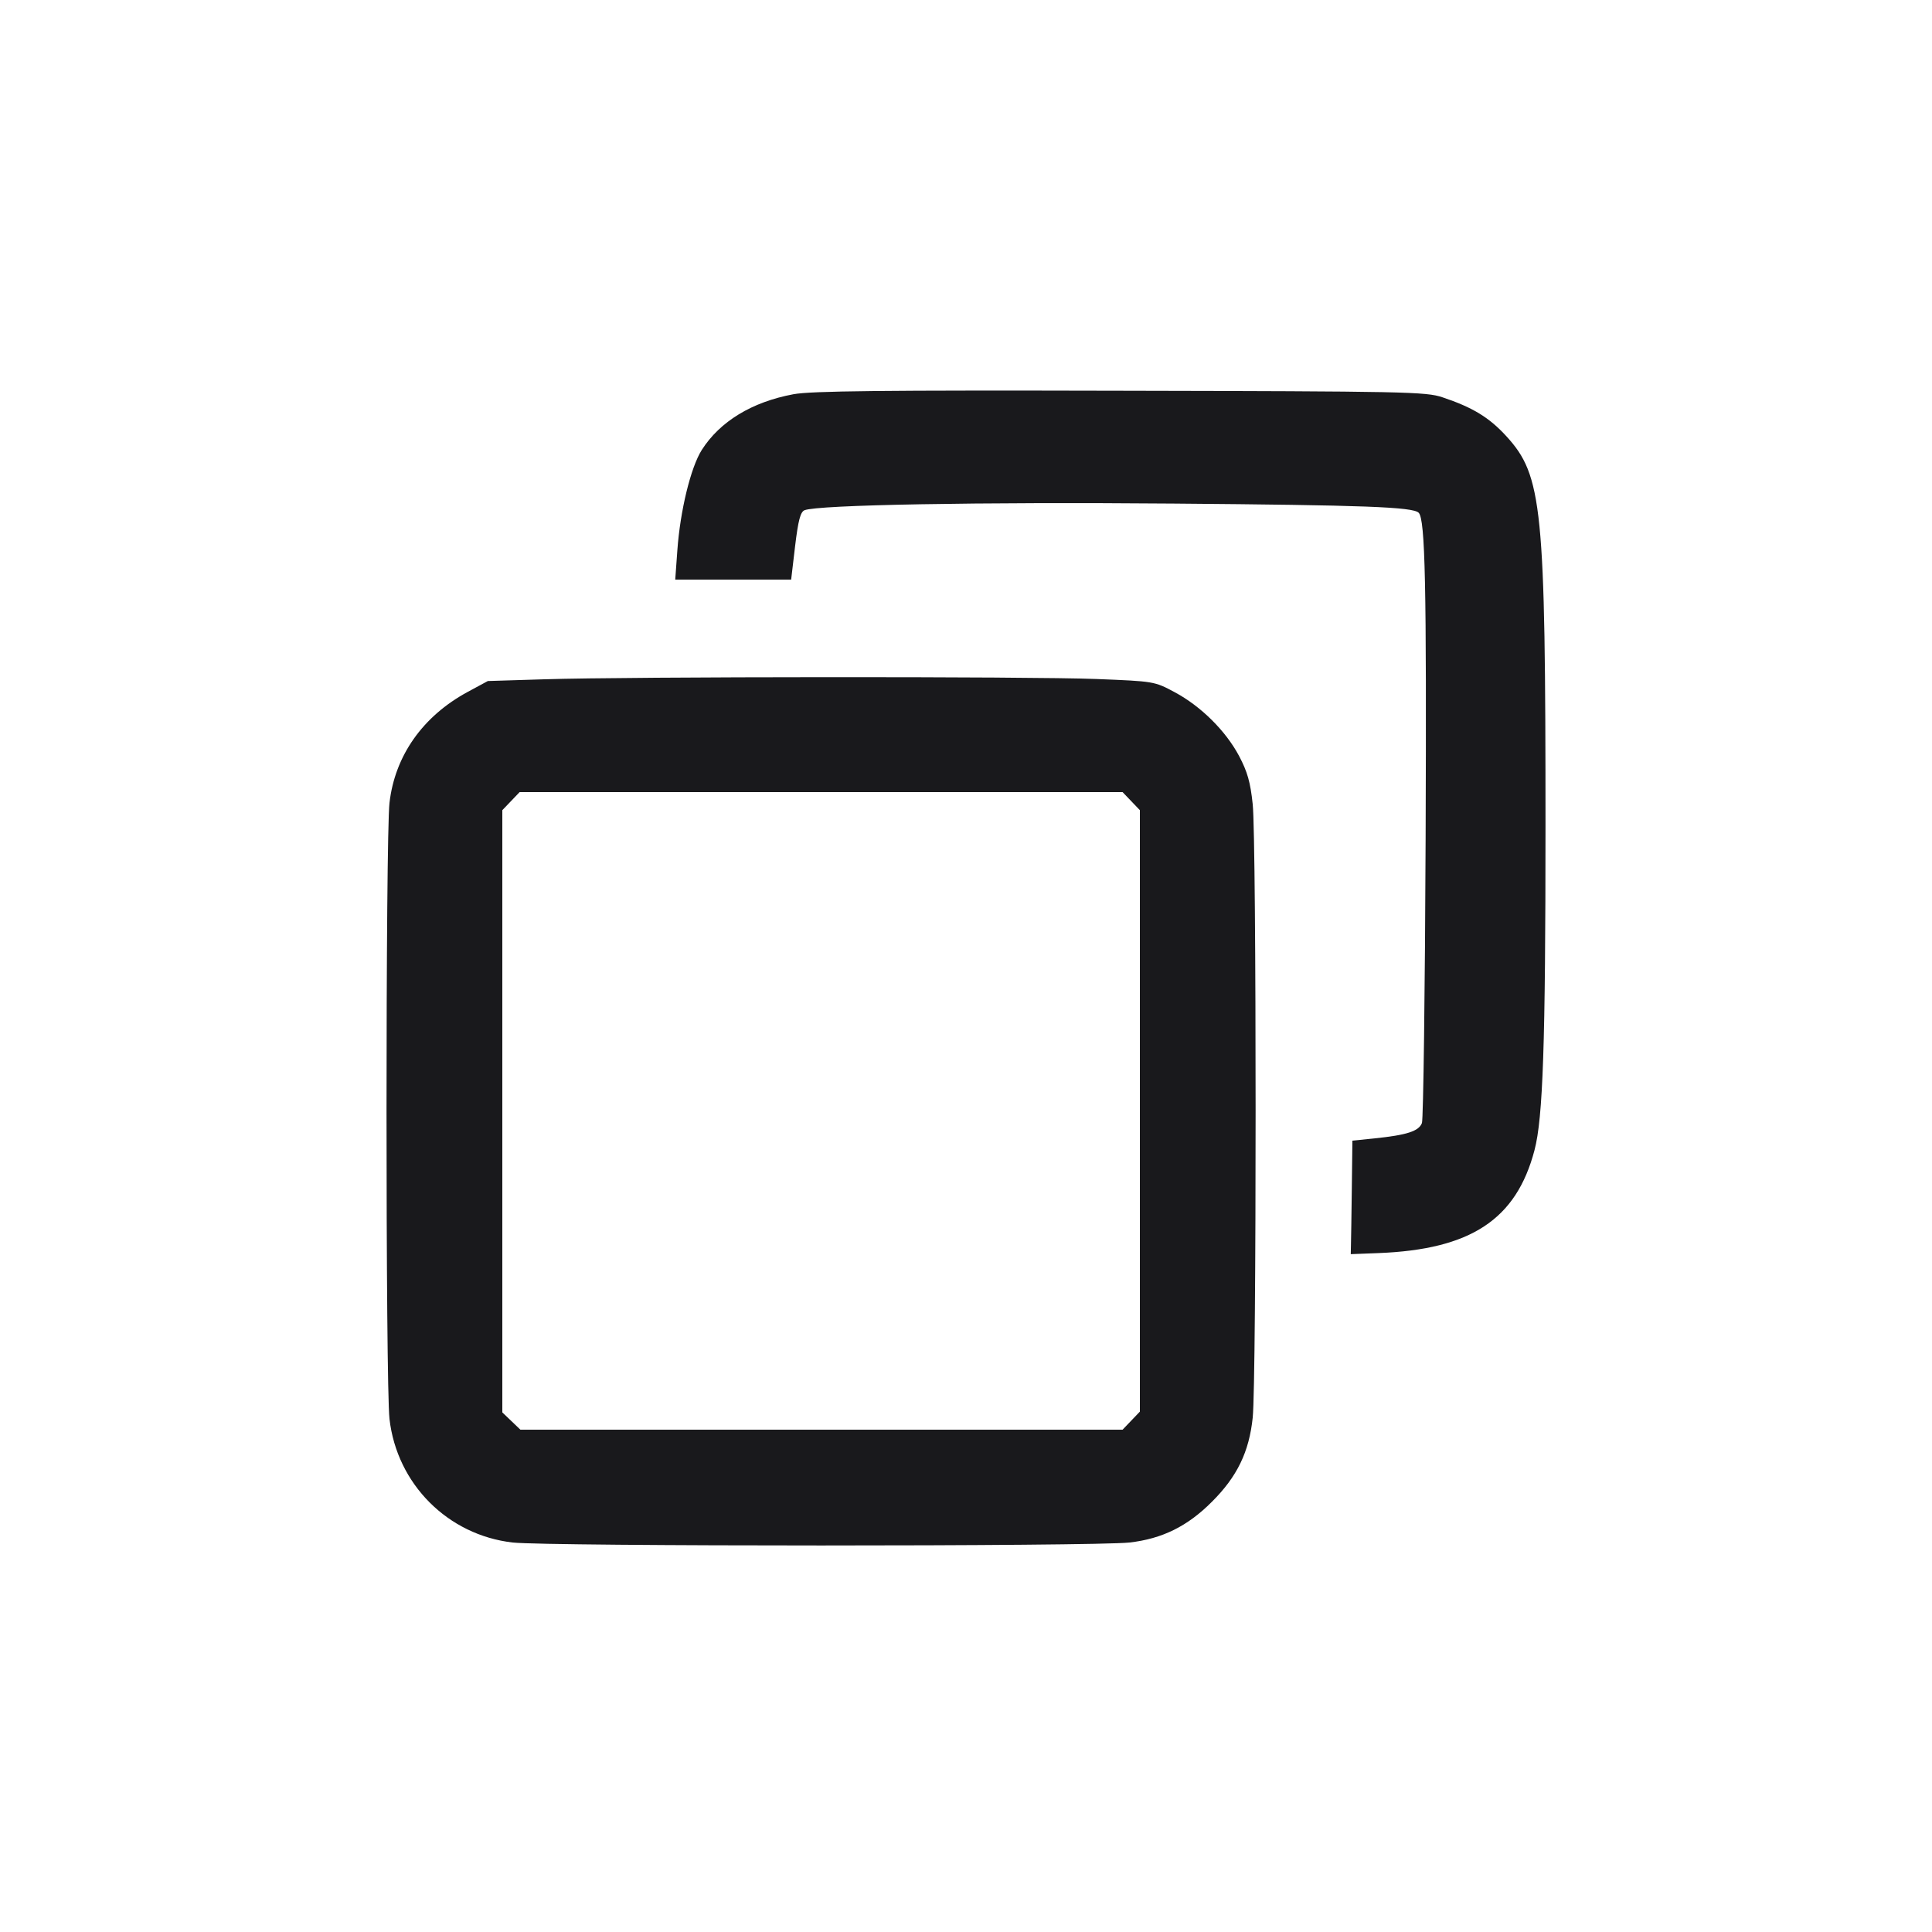
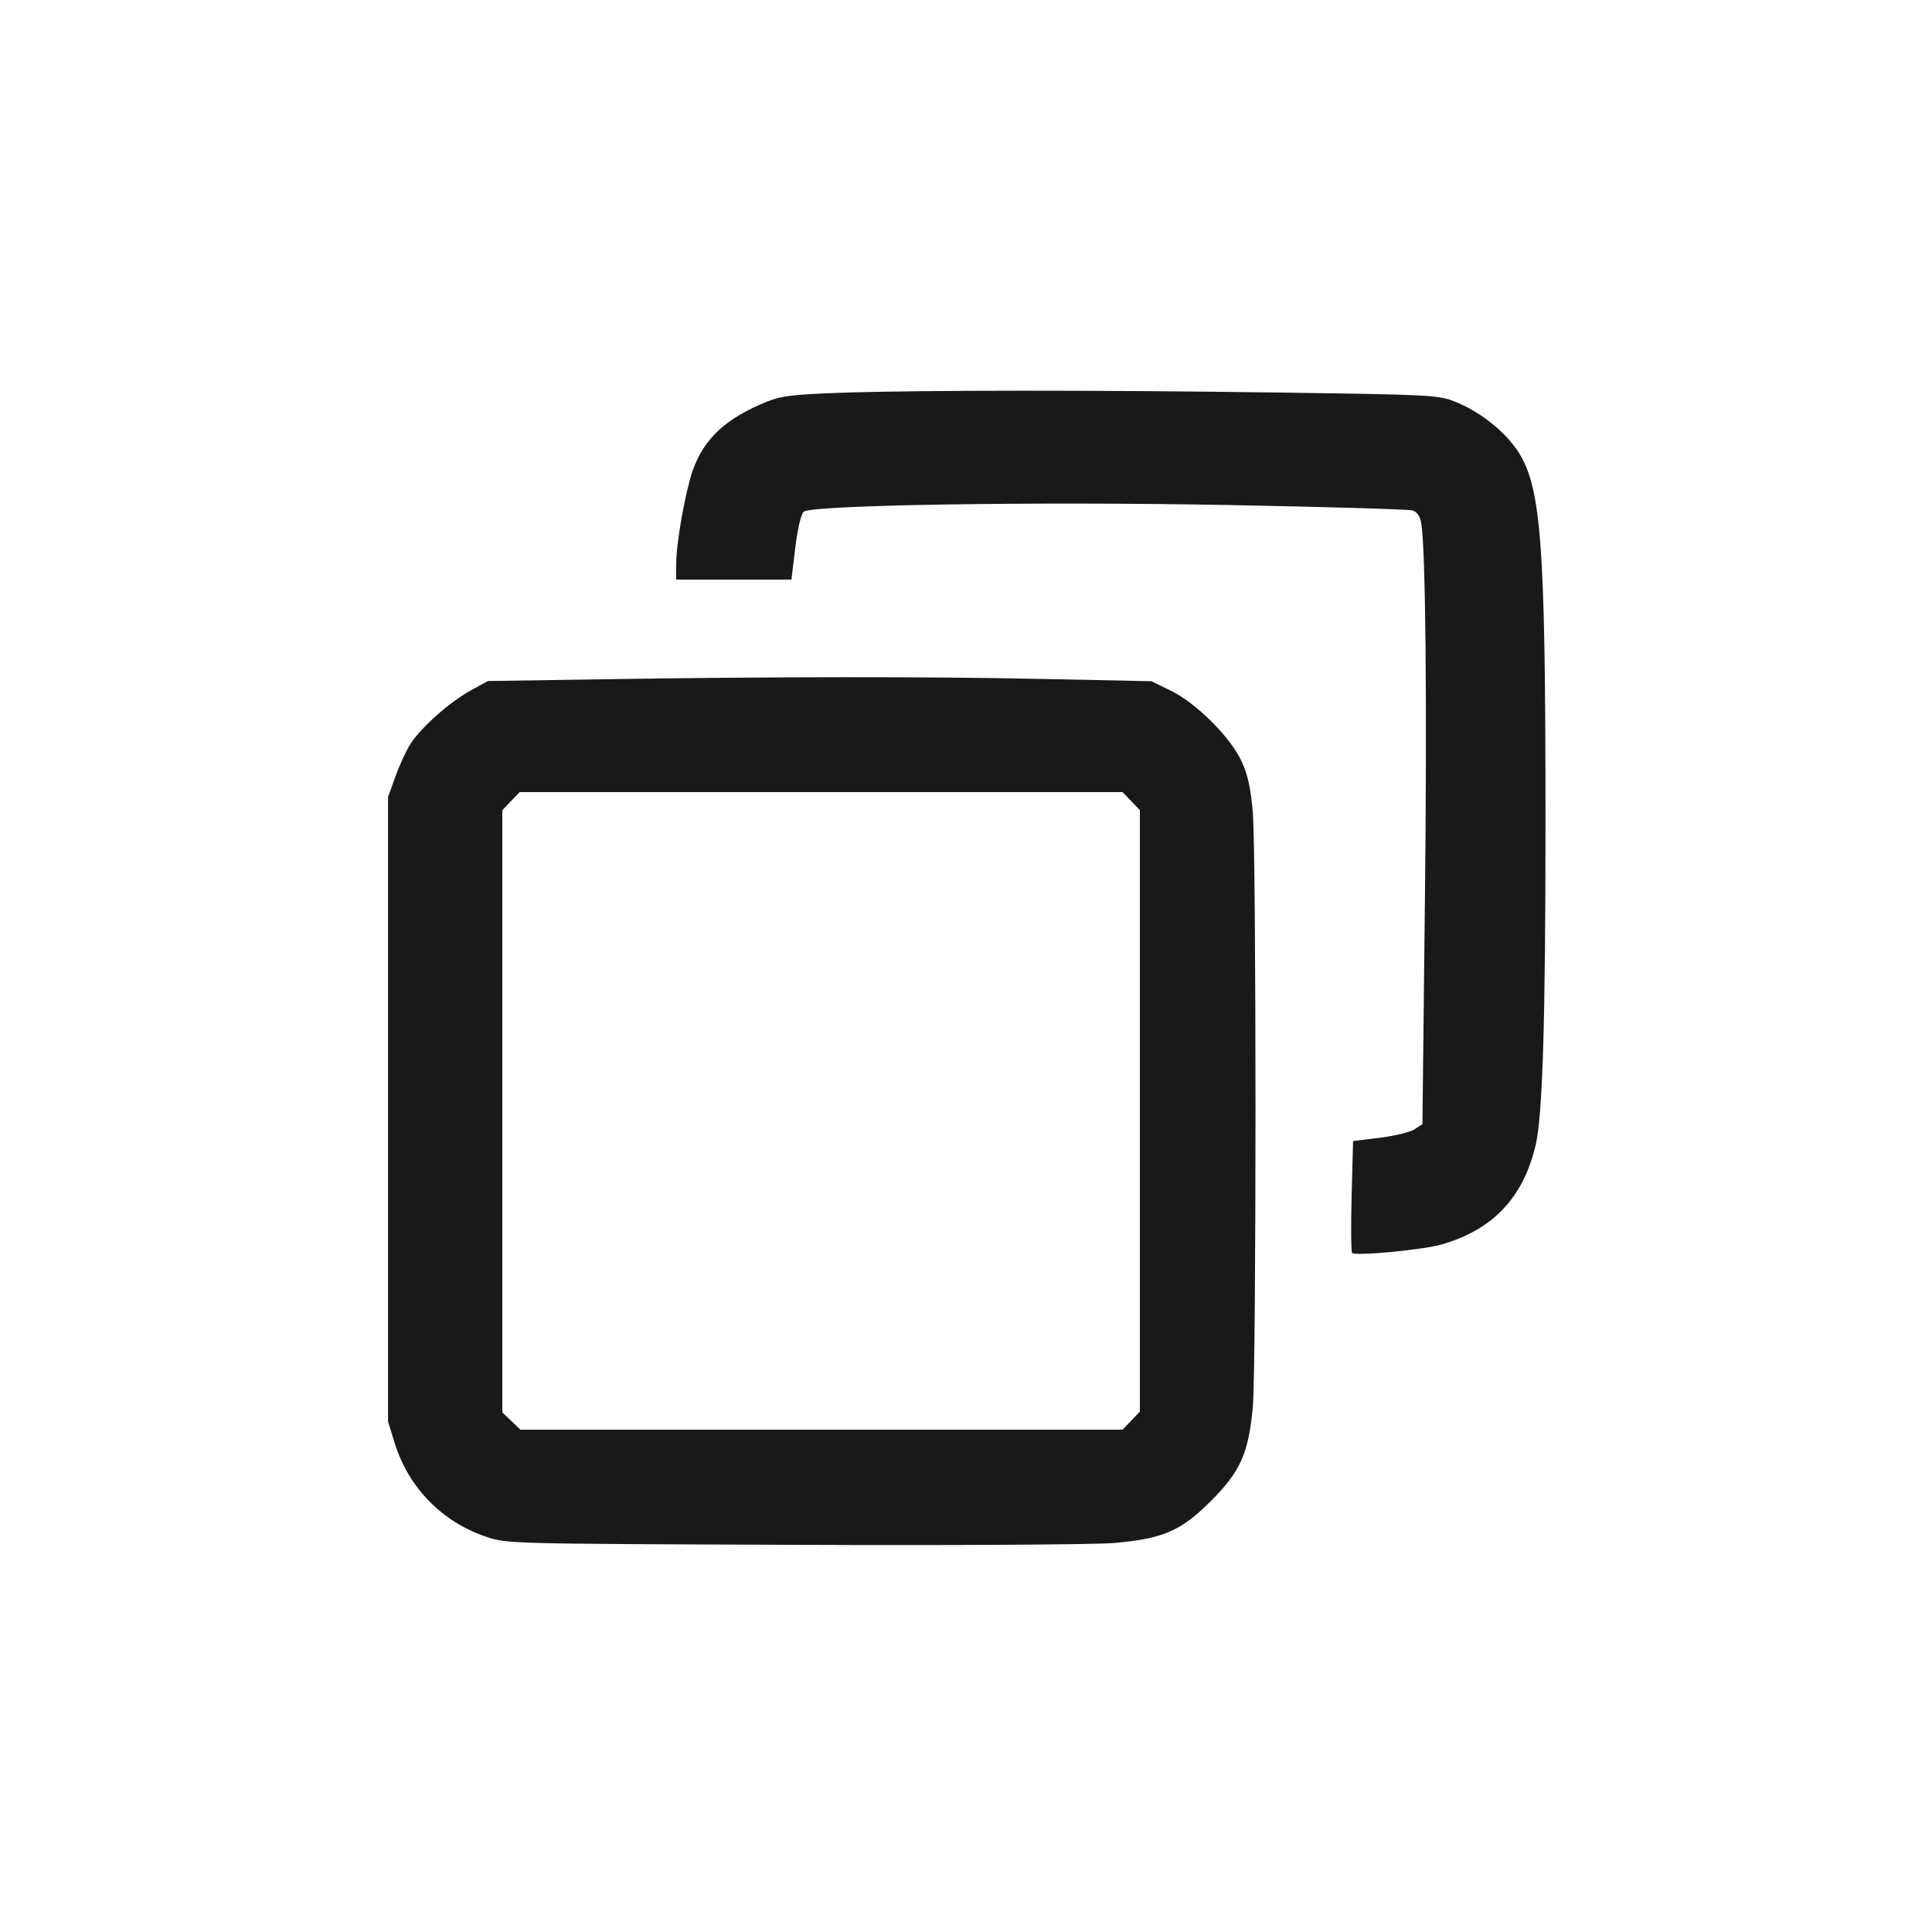
<svg xmlns="http://www.w3.org/2000/svg" width="20" height="20" viewBox="0 0 20 20" fill="none">
-   <path d="M8.214 4.081 C 7.784 4.161,7.452 4.363,7.264 4.659 C 7.150 4.840,7.041 5.288,7.012 5.696 L 6.990 6.000 7.590 6.000 L 8.190 6.000 8.231 5.652 C 8.263 5.386,8.286 5.300,8.328 5.282 C 8.465 5.226,10.123 5.196,12.150 5.213 C 14.125 5.229,14.626 5.248,14.686 5.308 C 14.754 5.376,14.768 6.049,14.758 8.673 C 14.752 10.255,14.734 11.584,14.720 11.625 C 14.688 11.710,14.565 11.750,14.225 11.785 L 14.000 11.808 13.994 12.304 C 13.990 12.577,13.987 12.841,13.985 12.892 L 13.983 12.983 14.267 12.972 C 15.225 12.935,15.696 12.625,15.885 11.907 C 15.973 11.574,15.999 10.807,15.999 8.550 C 15.999 5.249,15.967 4.924,15.594 4.516 C 15.416 4.321,15.244 4.217,14.933 4.113 C 14.761 4.055,14.557 4.051,11.600 4.045 C 9.127 4.039,8.399 4.047,8.214 4.081 M5.633 7.032 L 5.050 7.050 4.839 7.164 C 4.375 7.416,4.088 7.824,4.032 8.311 C 3.991 8.666,3.991 14.334,4.032 14.689 C 4.109 15.363,4.636 15.891,5.307 15.968 C 5.669 16.009,11.331 16.009,11.693 15.968 C 12.032 15.929,12.293 15.800,12.546 15.546 C 12.807 15.286,12.931 15.030,12.968 14.675 C 13.008 14.295,13.008 8.705,12.968 8.325 C 12.944 8.097,12.913 7.989,12.827 7.826 C 12.688 7.565,12.432 7.311,12.161 7.166 C 11.950 7.053,11.949 7.053,11.350 7.029 C 10.665 7.002,6.511 7.004,5.633 7.032 M11.710 8.293 L 11.800 8.387 11.800 11.500 L 11.800 14.613 11.710 14.707 L 11.621 14.800 8.504 14.800 L 5.387 14.800 5.293 14.710 L 5.200 14.621 5.200 11.504 L 5.200 8.387 5.290 8.293 L 5.379 8.200 8.500 8.200 L 11.621 8.200 11.710 8.293 " fill="#19191C" stroke="none" fill-rule="evenodd" />
+   <path d="M8.700 4.066 C 8.217 4.083,8.087 4.098,7.942 4.157 C 7.515 4.328,7.284 4.543,7.170 4.874 C 7.092 5.101,7.000 5.623,7.000 5.839 L 7.000 6.000 7.596 6.000 L 8.193 6.000 8.233 5.668 C 8.257 5.470,8.293 5.320,8.320 5.297 C 8.404 5.227,10.708 5.191,12.717 5.228 C 13.725 5.247,14.582 5.272,14.622 5.284 C 14.669 5.299,14.700 5.342,14.712 5.411 C 14.758 5.671,14.774 7.297,14.750 9.377 L 14.725 11.637 14.644 11.690 C 14.600 11.719,14.438 11.759,14.285 11.778 L 14.007 11.812 13.992 12.381 C 13.984 12.694,13.986 12.959,13.997 12.970 C 14.032 13.005,14.733 12.938,14.927 12.882 C 15.455 12.728,15.766 12.400,15.896 11.859 C 15.969 11.557,15.999 10.573,15.999 8.517 C 15.999 5.560,15.955 5.007,15.690 4.638 C 15.551 4.444,15.304 4.254,15.067 4.160 C 14.890 4.089,14.825 4.086,13.267 4.064 C 11.361 4.037,9.515 4.038,8.700 4.066 M6.217 7.032 L 5.050 7.050 4.869 7.150 C 4.651 7.270,4.354 7.535,4.247 7.704 C 4.204 7.772,4.135 7.923,4.093 8.039 L 4.017 8.250 4.017 11.483 L 4.017 14.717 4.090 14.951 C 4.233 15.403,4.581 15.757,5.031 15.908 C 5.249 15.981,5.263 15.981,8.217 15.992 C 9.869 15.999,11.338 15.990,11.533 15.973 C 12.043 15.928,12.224 15.849,12.537 15.537 C 12.841 15.232,12.925 15.043,12.969 14.567 C 13.006 14.160,13.006 8.858,12.969 8.411 C 12.948 8.161,12.918 8.023,12.854 7.883 C 12.740 7.634,12.383 7.277,12.118 7.149 L 11.920 7.052 10.818 7.029 C 9.607 7.003,8.010 7.004,6.217 7.032 M11.710 8.293 L 11.800 8.387 11.800 11.500 L 11.800 14.613 11.710 14.707 L 11.621 14.800 8.504 14.800 L 5.387 14.800 5.293 14.710 L 5.200 14.621 5.200 11.504 L 5.200 8.387 5.290 8.293 L 5.379 8.200 8.500 8.200 L 11.621 8.200 11.710 8.293 " fill="#19191C" stroke="none" fill-rule="evenodd" />
</svg>
